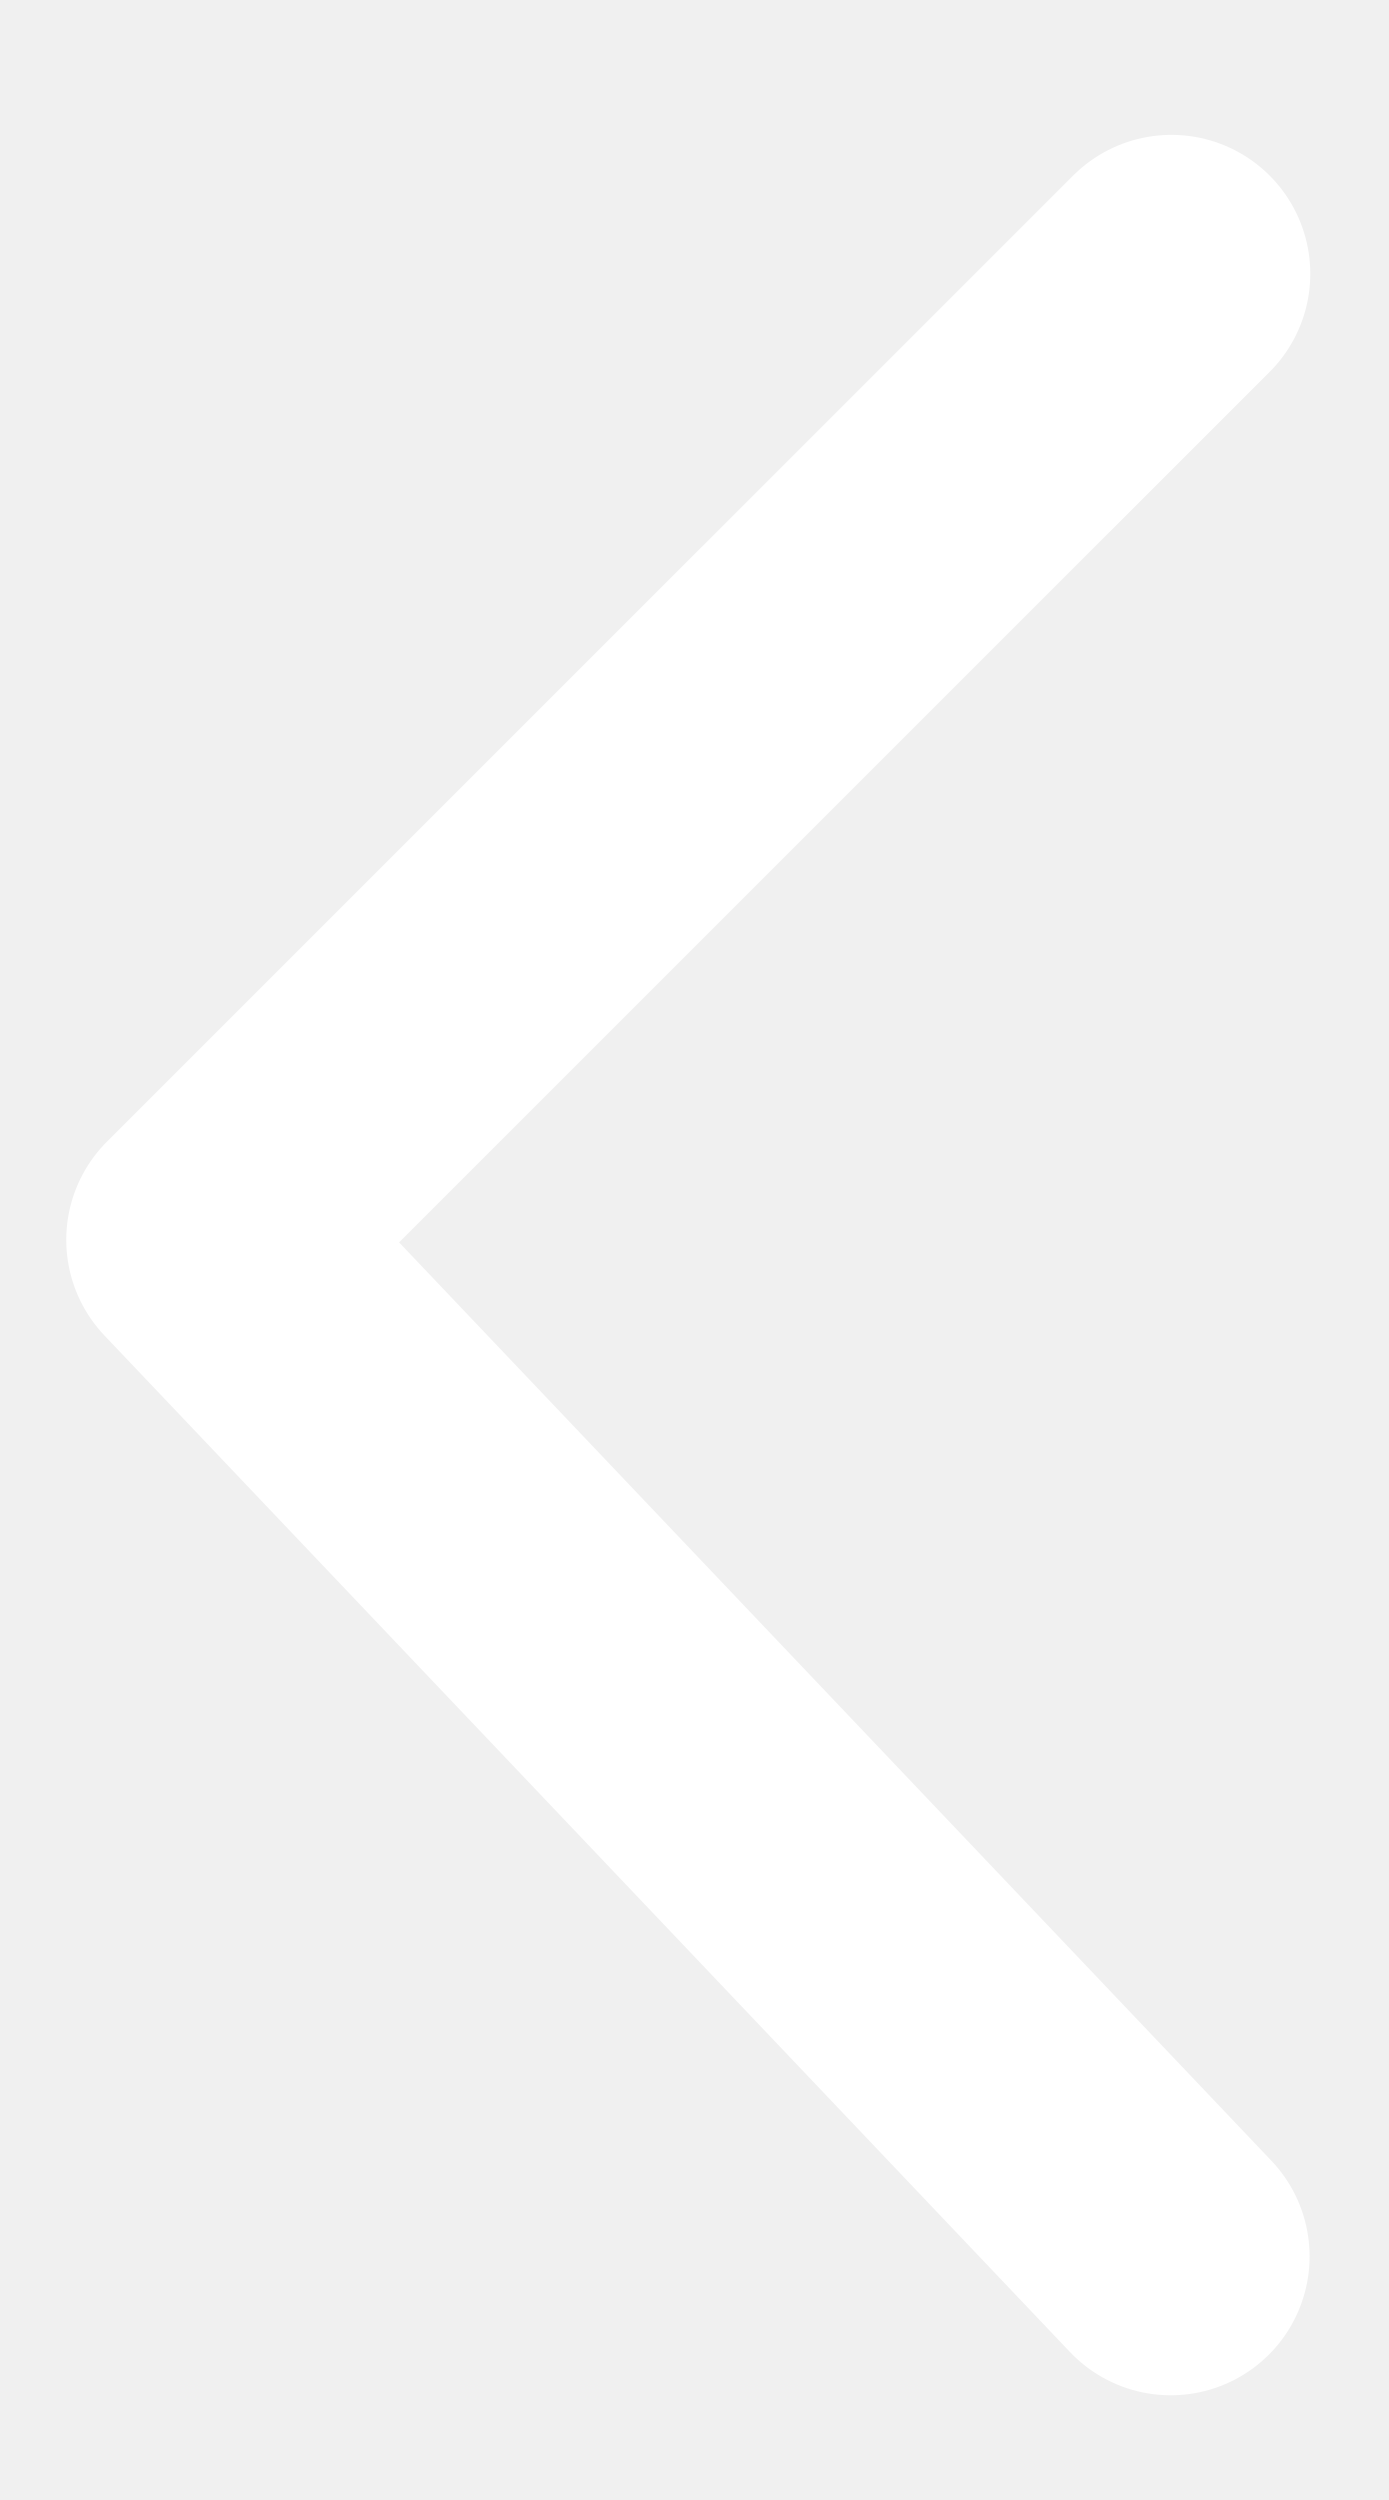
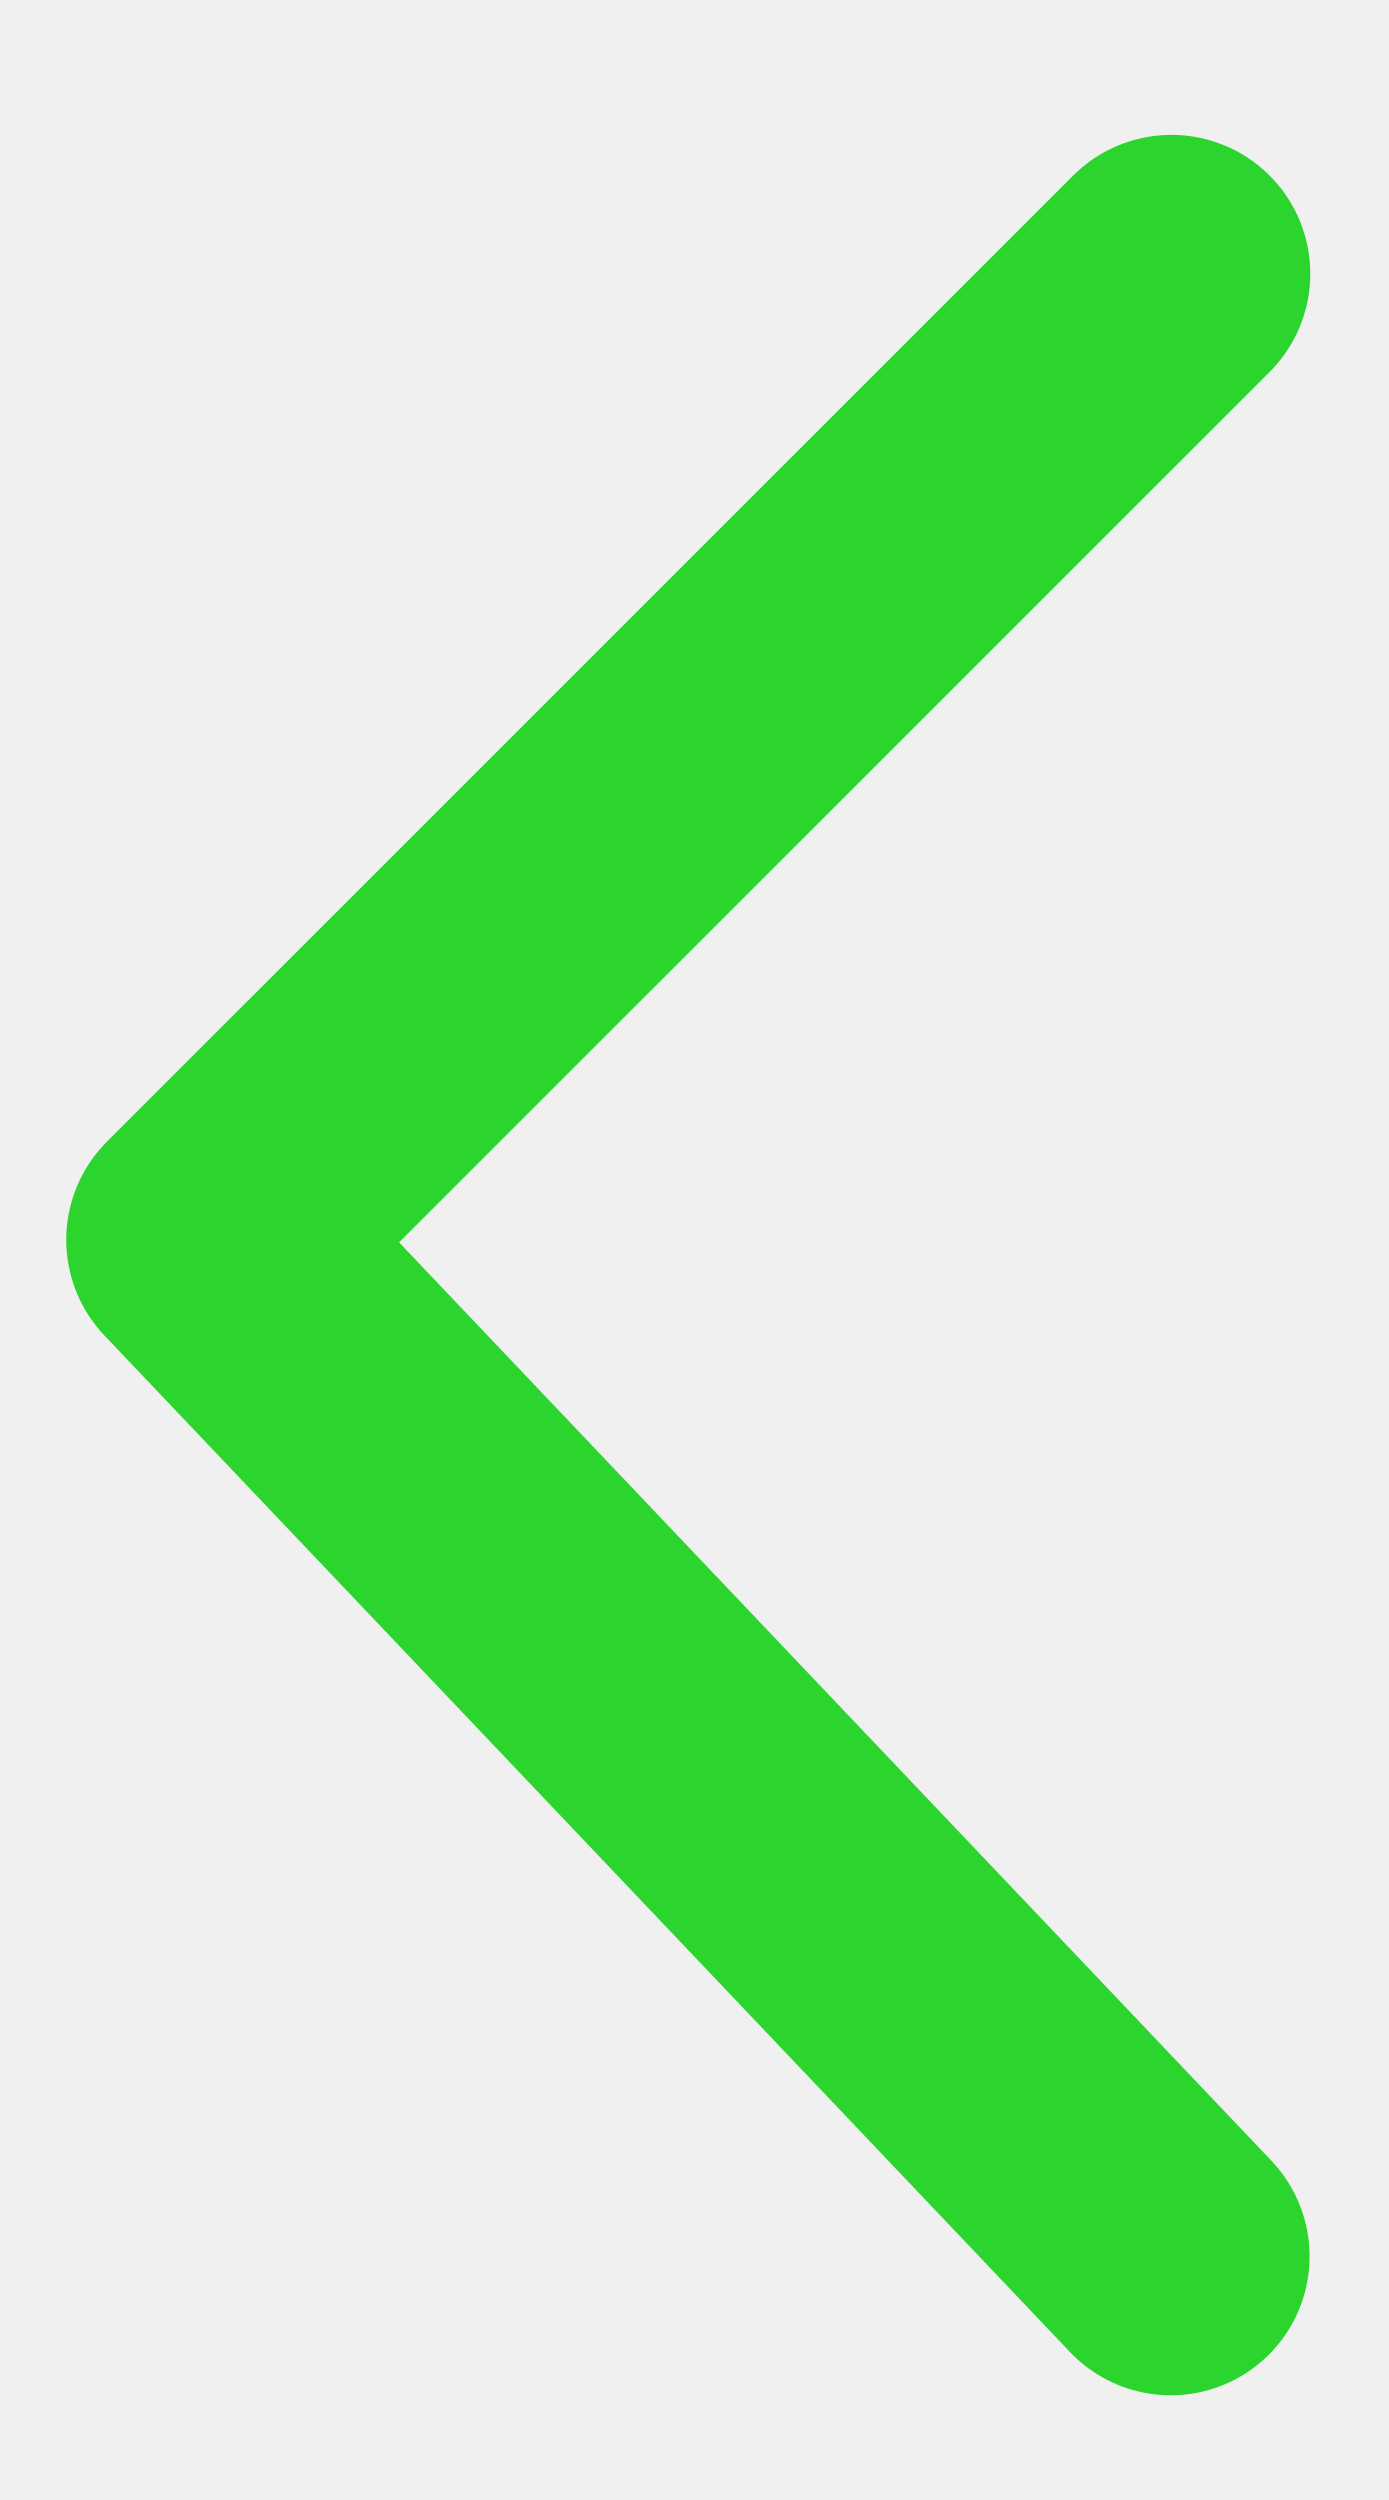
<svg xmlns="http://www.w3.org/2000/svg" width="10" height="18" viewBox="0 0 10 18" fill="none">
-   <path d="M8.429 16.246L1.477 8.927L8.434 1.971" stroke="white" stroke-width="2" stroke-linecap="round" stroke-linejoin="round" />
+   <path d="M8.429 16.246L1.477 8.927L8.434 1.971" stroke="#2BD52D" stroke-width="2" stroke-linecap="round" stroke-linejoin="round" />
</svg>
